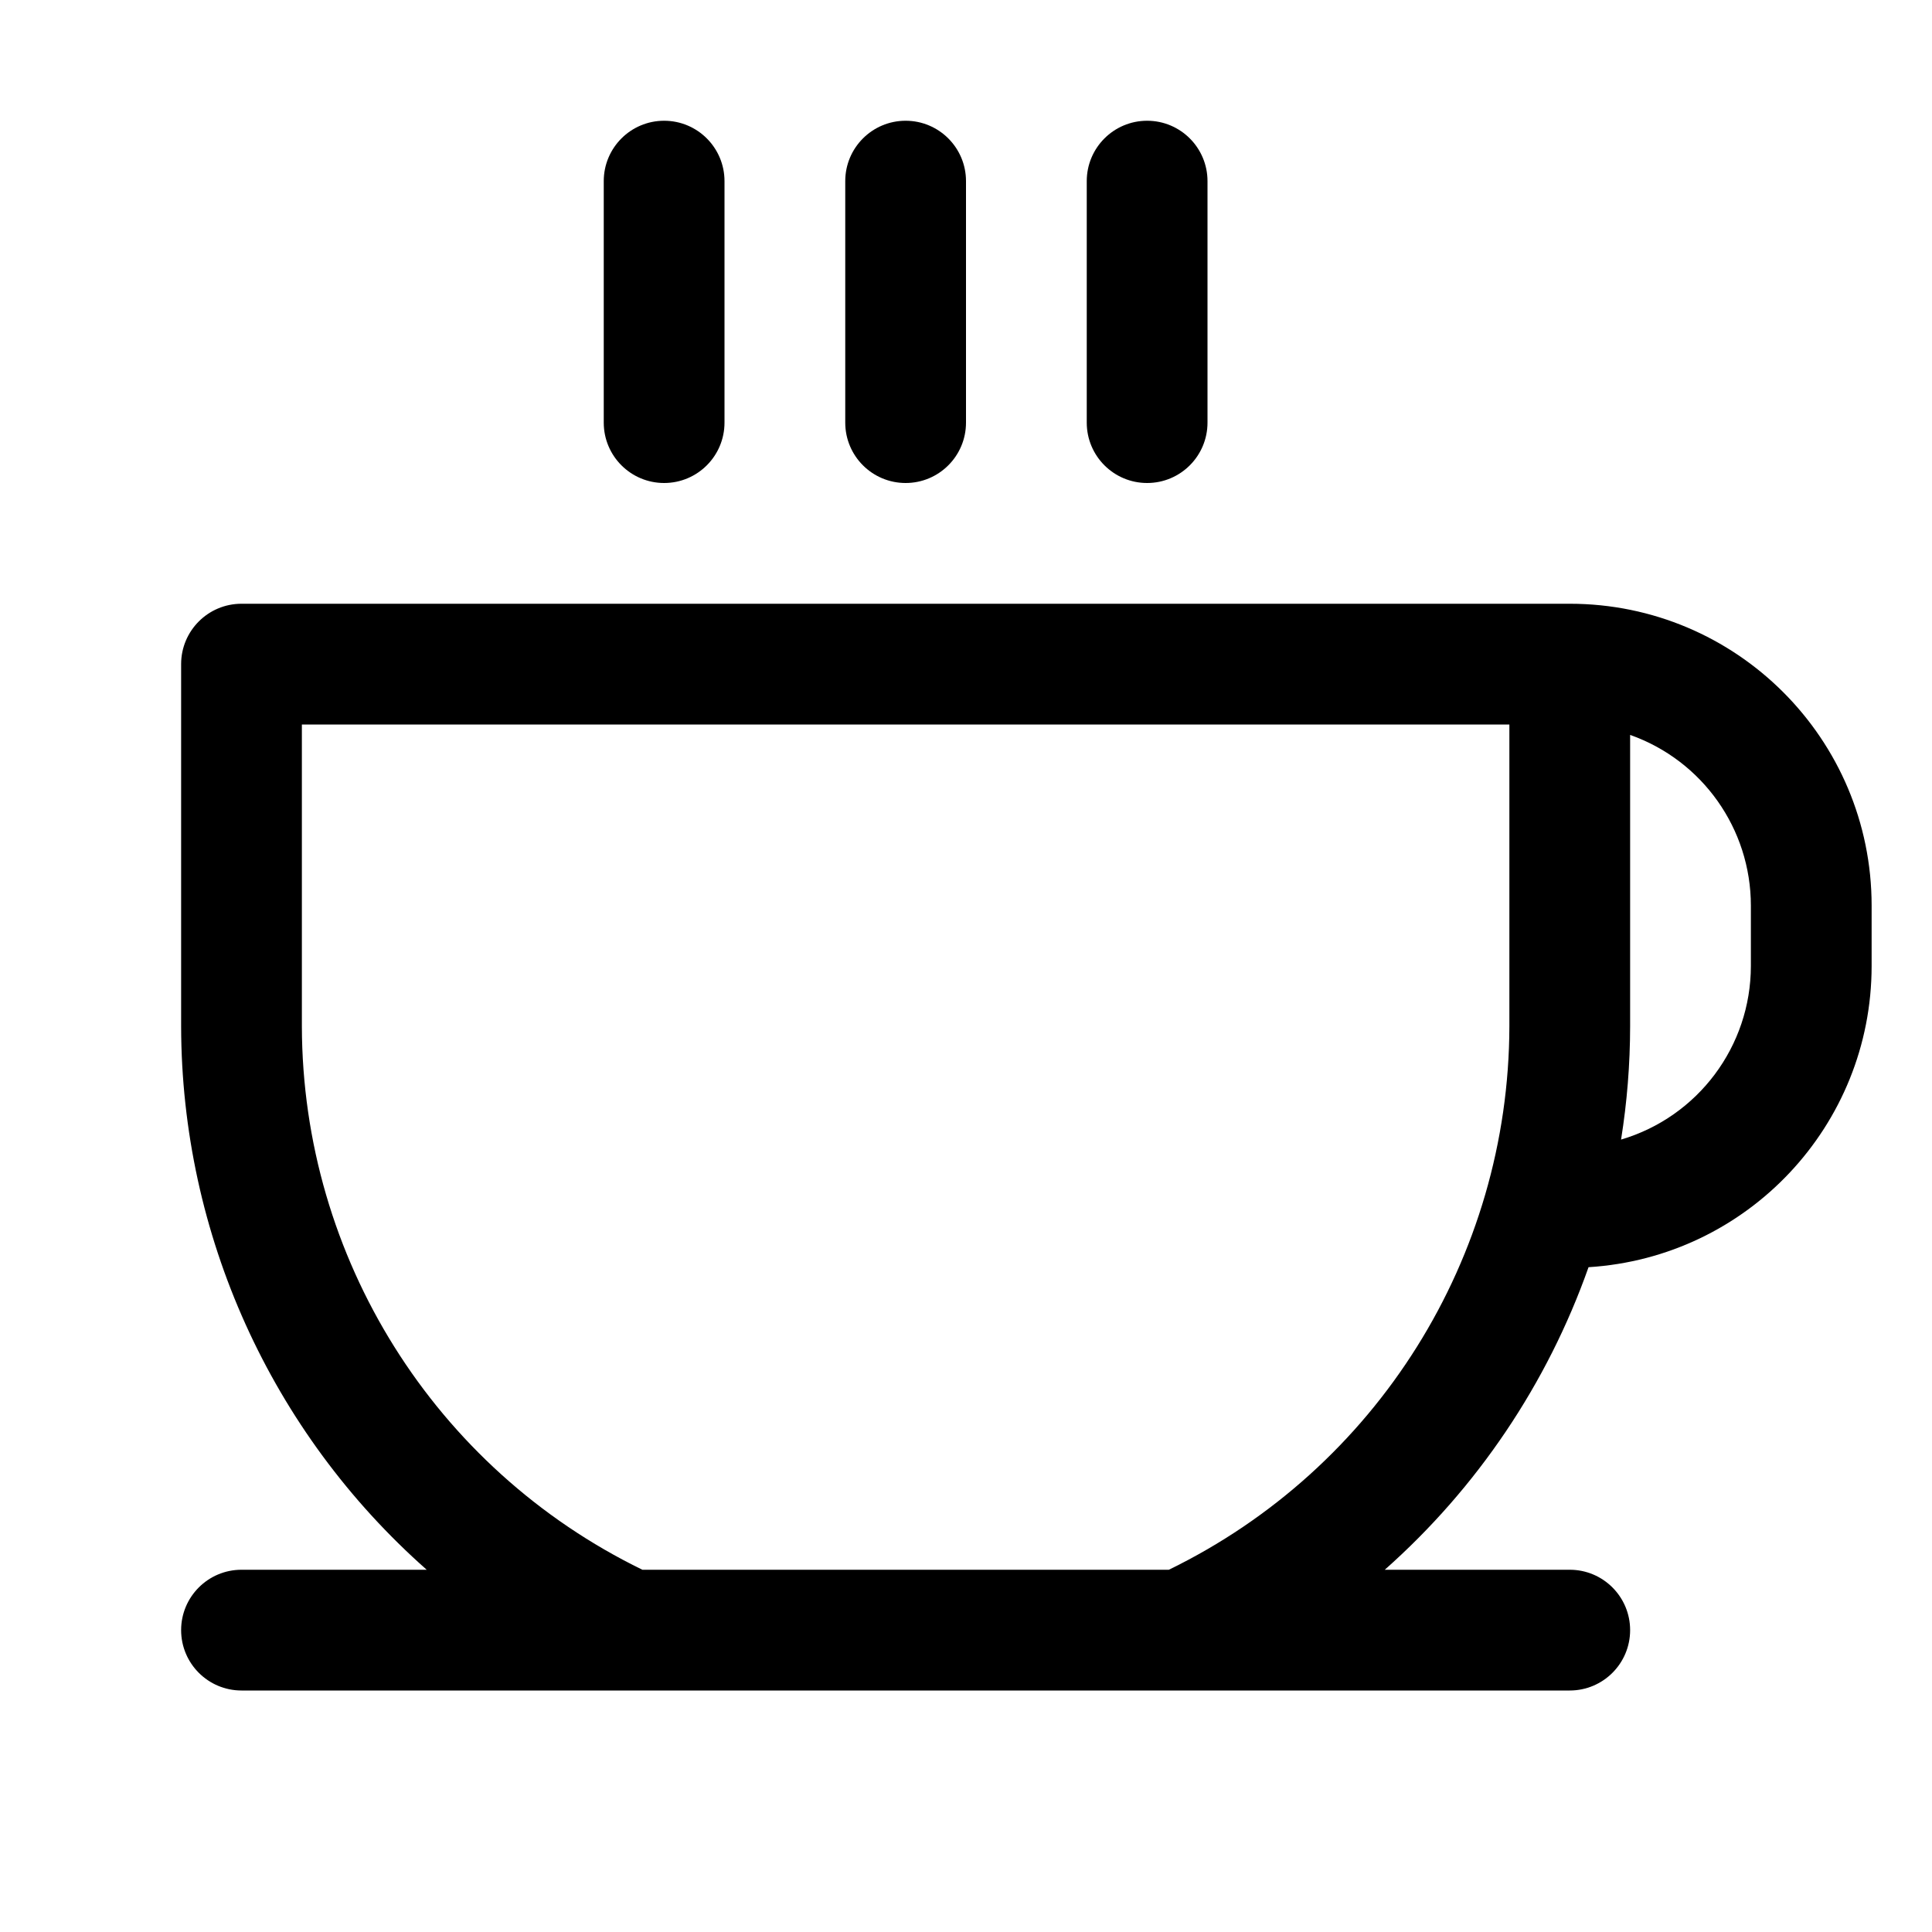
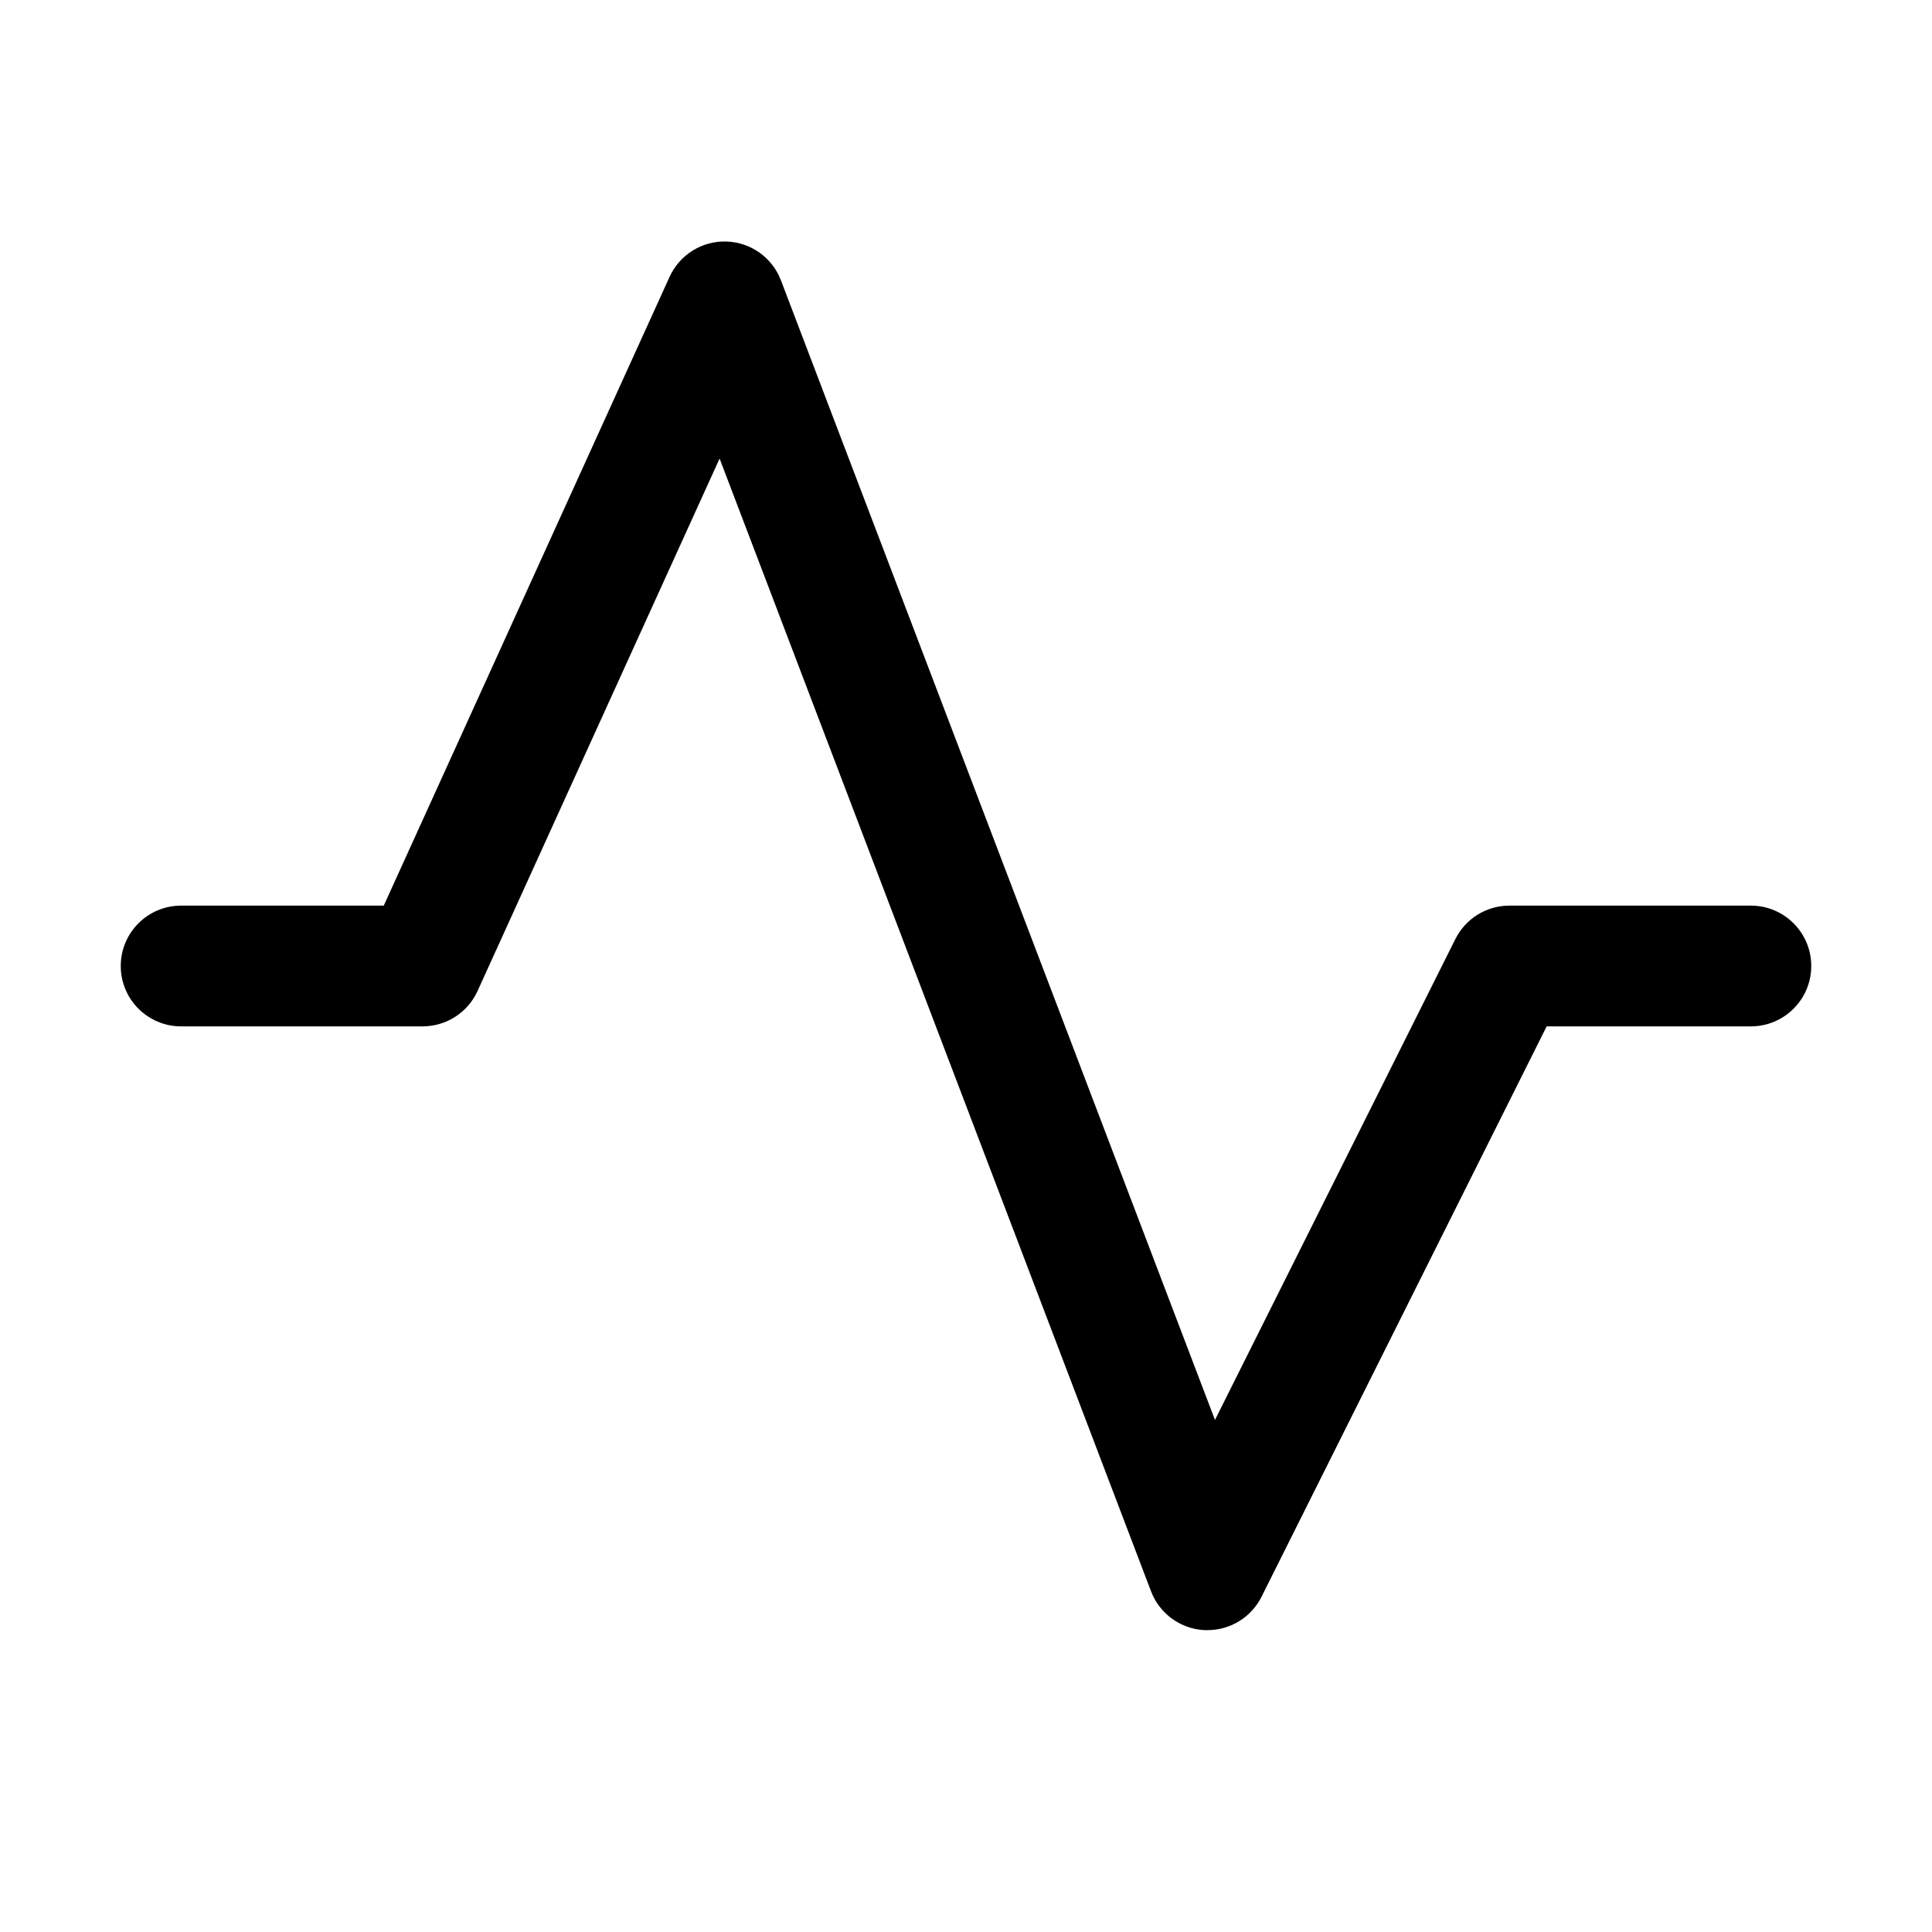
<svg xmlns="http://www.w3.org/2000/svg" width="32" height="32" fill="#000000" viewBox="0 0 256 256">
-   <path d="M80,56V24a8,8,0,0,1,16,0V56a8,8,0,0,1-16,0Zm40,8a8,8,0,0,0,8-8V24a8,8,0,0,0-16,0V56A8,8,0,0,0,120,64Zm32,0a8,8,0,0,0,8-8V24a8,8,0,0,0-16,0V56A8,8,0,0,0,152,64Zm96,56v8a40,40,0,0,1-37.51,39.91,96.59,96.59,0,0,1-27,40.09H208a8,8,0,0,1,0,16H32a8,8,0,0,1,0-16H56.54A96.3,96.3,0,0,1,24,136V88a8,8,0,0,1,8-8H208A40,40,0,0,1,248,120ZM200,96H40v40a80.27,80.27,0,0,0,45.12,72h69.76A80.27,80.27,0,0,0,200,136Zm32,24a24,24,0,0,0-16-22.62V136a95.78,95.78,0,0,1-1.2,15A24,24,0,0,0,232,128Z" />
+   <path d="M240,128a8,8,0,0,1-8,8H204.94l-37.78,75.58A8,8,0,0,1,160,216h-.4a8,8,0,0,1-7.08-5.14L95.35,60.76,63.28,131.31A8,8,0,0,1,56,136H24a8,8,0,0,1,0-16H50.85L88.72,36.69a8,8,0,0,1,14.76.46l57.51,151,31.85-63.71A8,8,0,0,1,200,120h32A8,8,0,0,1,240,128Z" />
</svg>
